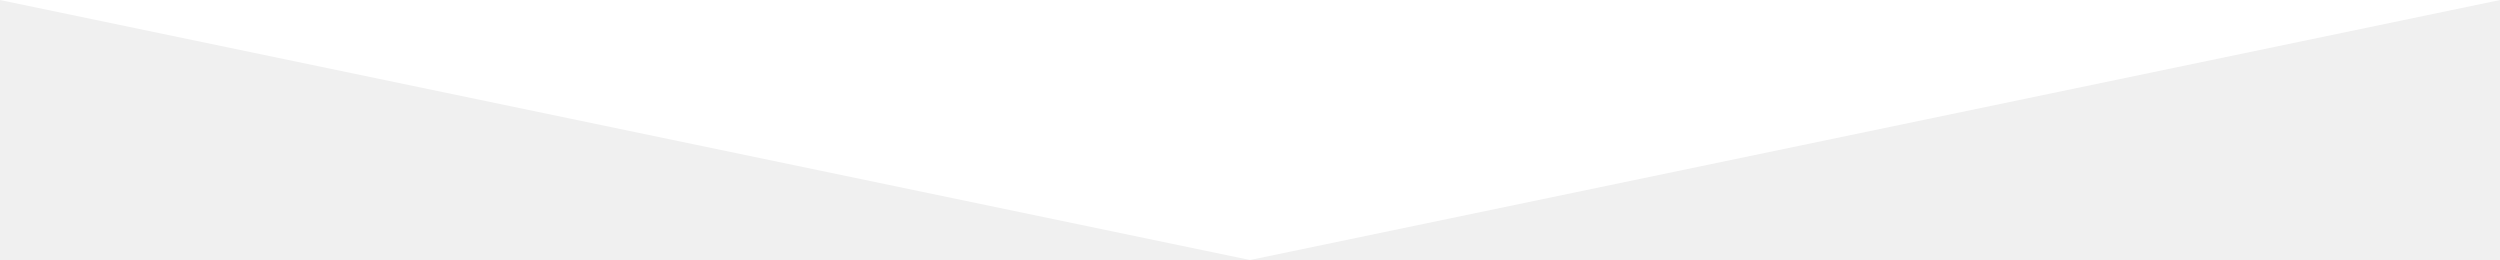
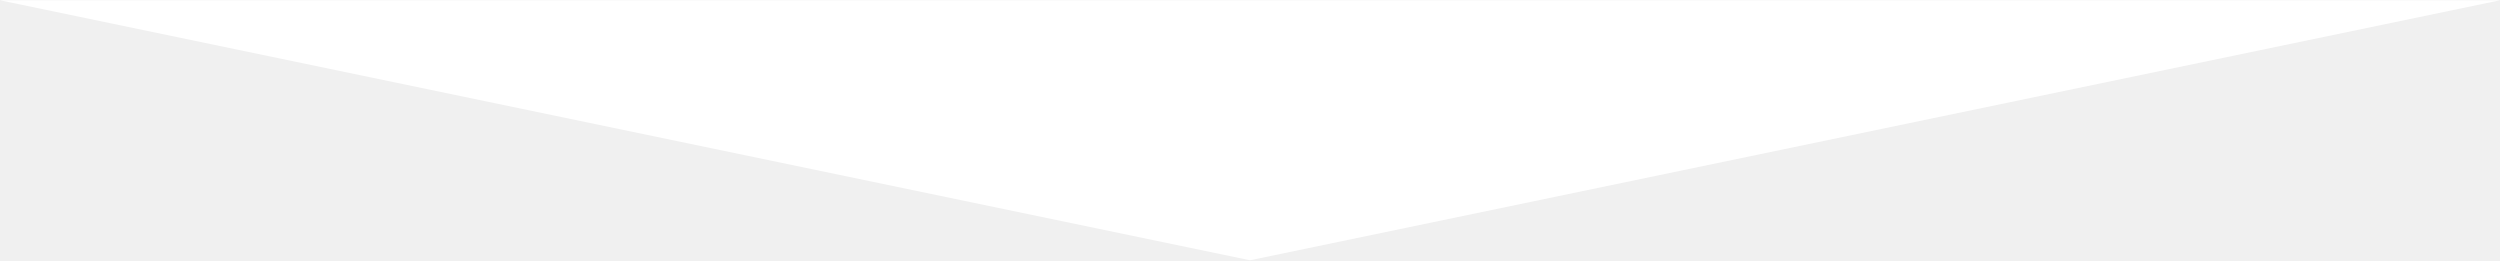
- <svg xmlns="http://www.w3.org/2000/svg" version="1.0" id="Layer_1" x="0px" y="0px" width="595.28" height="61.905" viewBox="0 0 595.28 61.905" enable-background="new 0 0 595.28 61.905" xml:space="preserve">
+ <svg xmlns="http://www.w3.org/2000/svg" version="1.0" id="Layer_1" x="0px" y="0px" width="595" height="62" viewBox="0 0 595.28 61.905" enable-background="new 0 0 595.28 61.905" xml:space="preserve">
  <polygon fill="#ffffff" points="297.64,61.905 0,0 595.28,0 " />
</svg>
